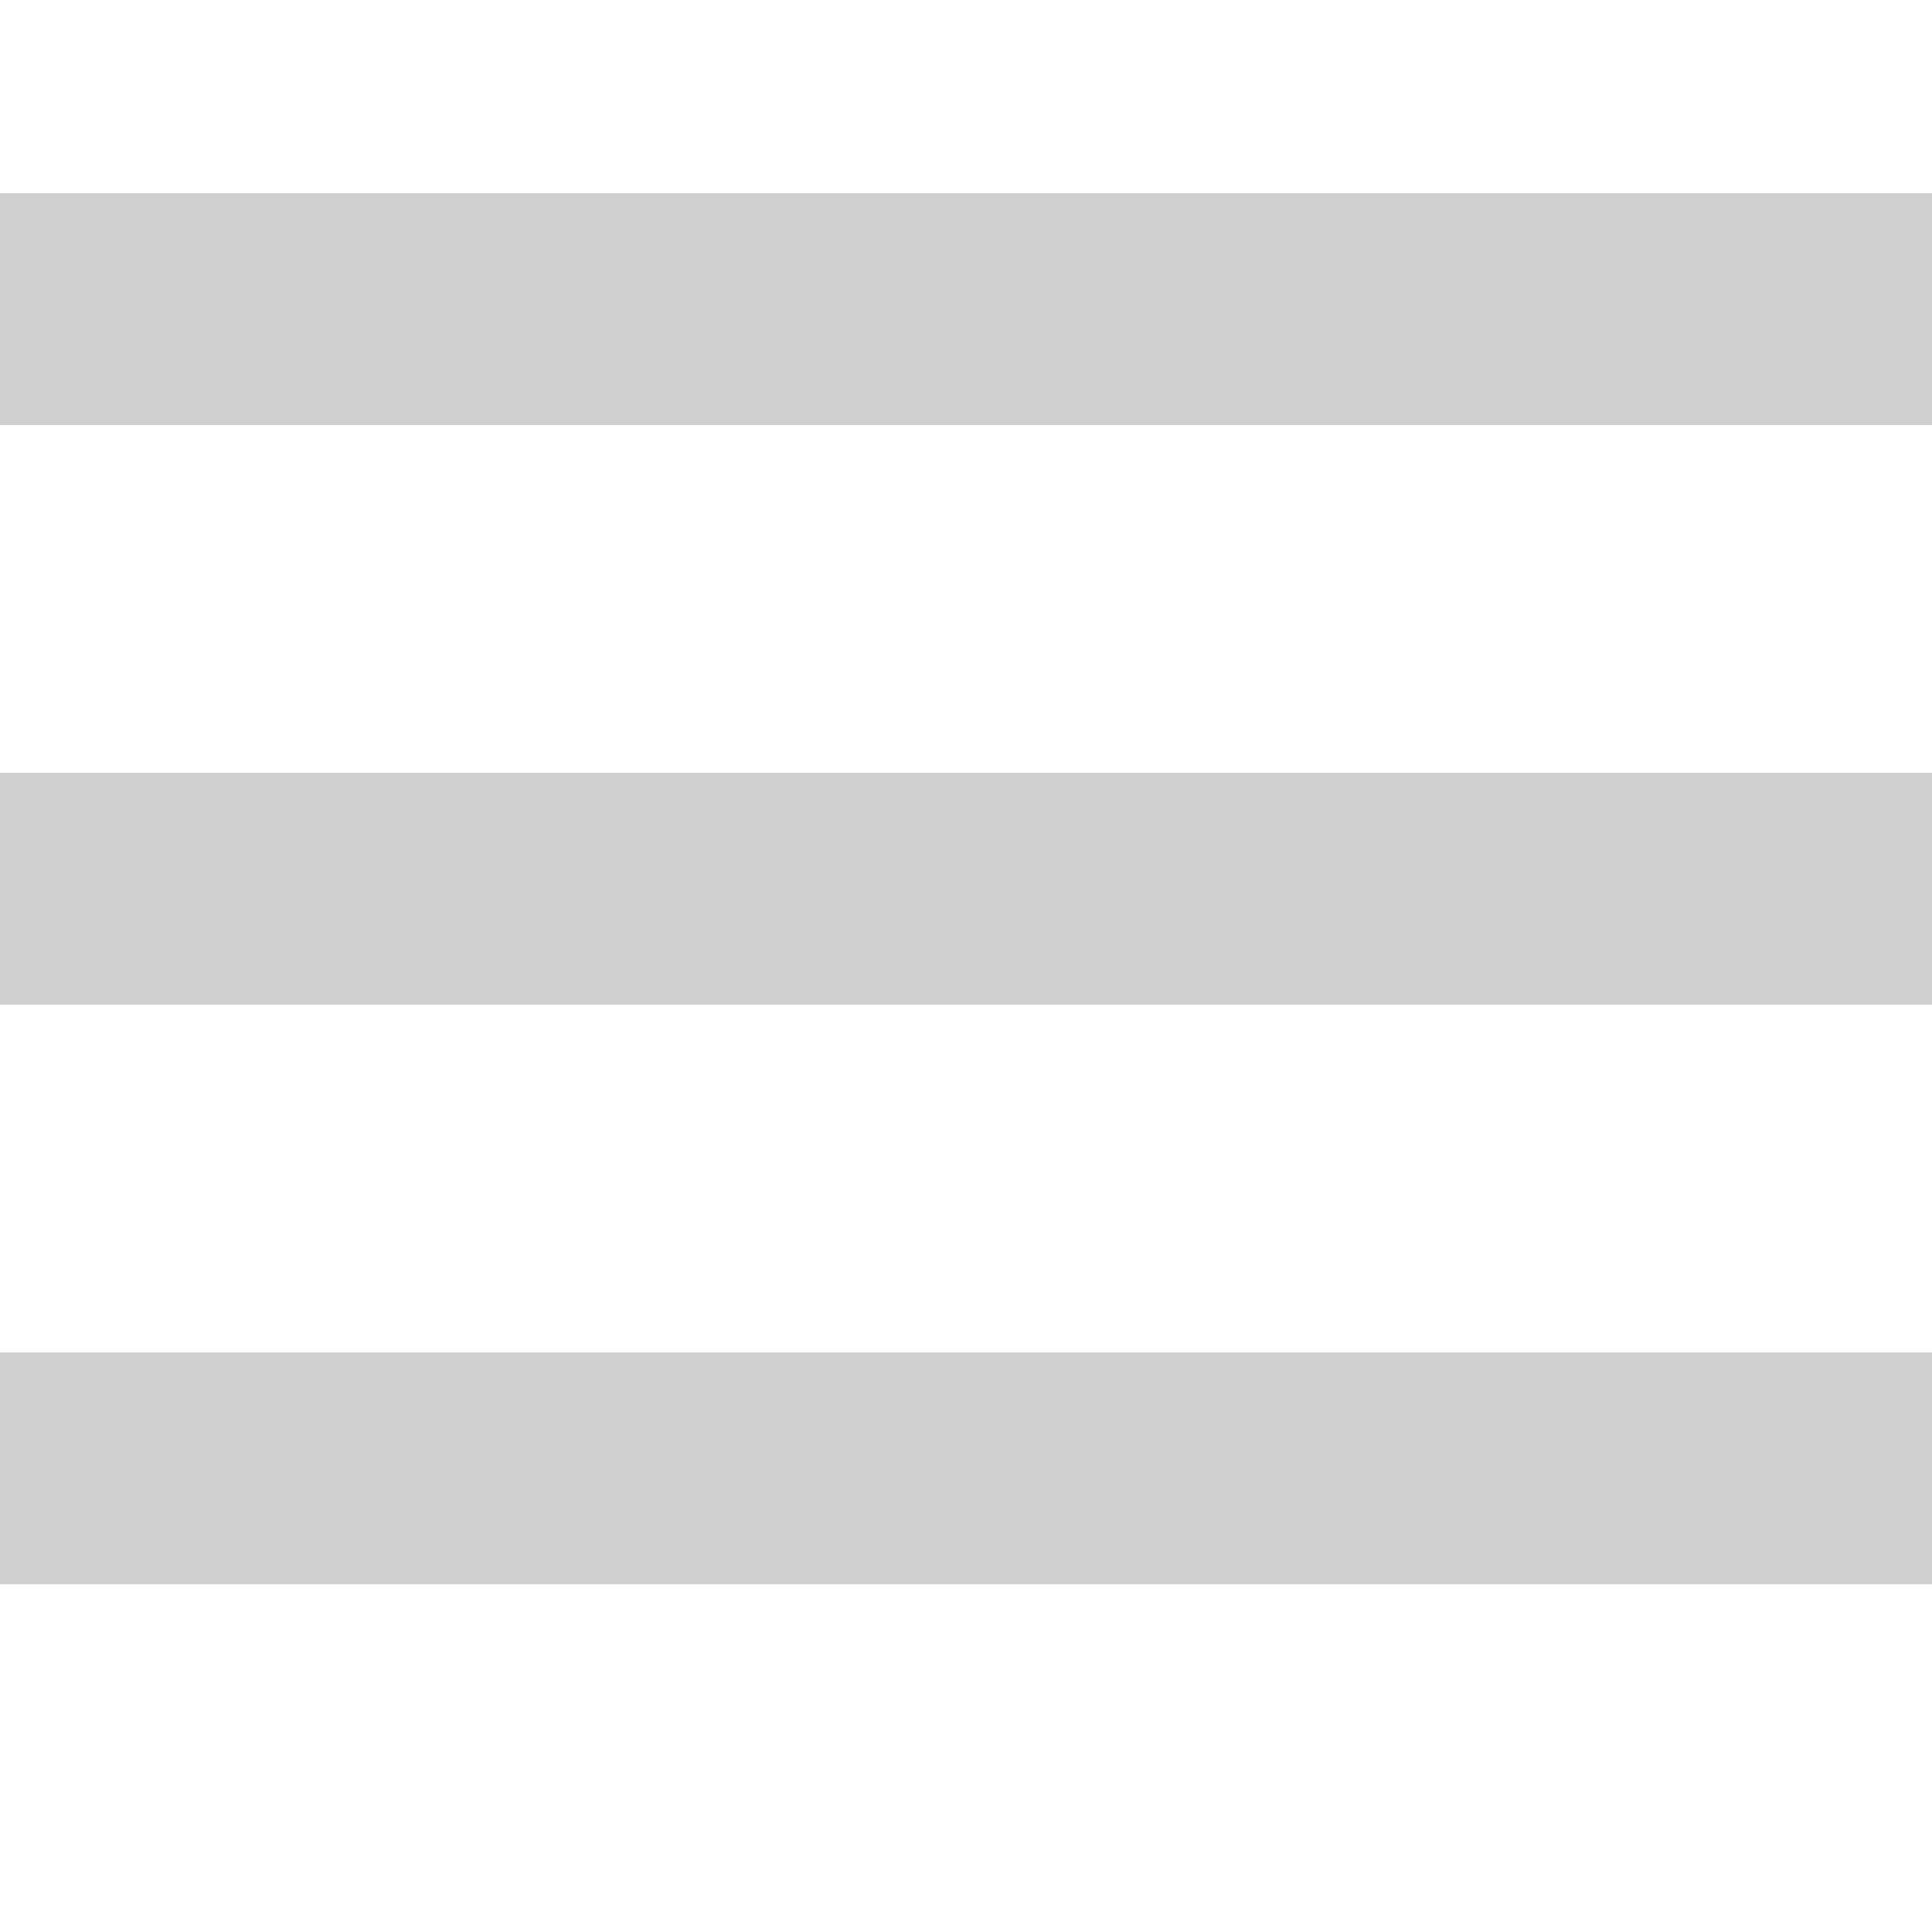
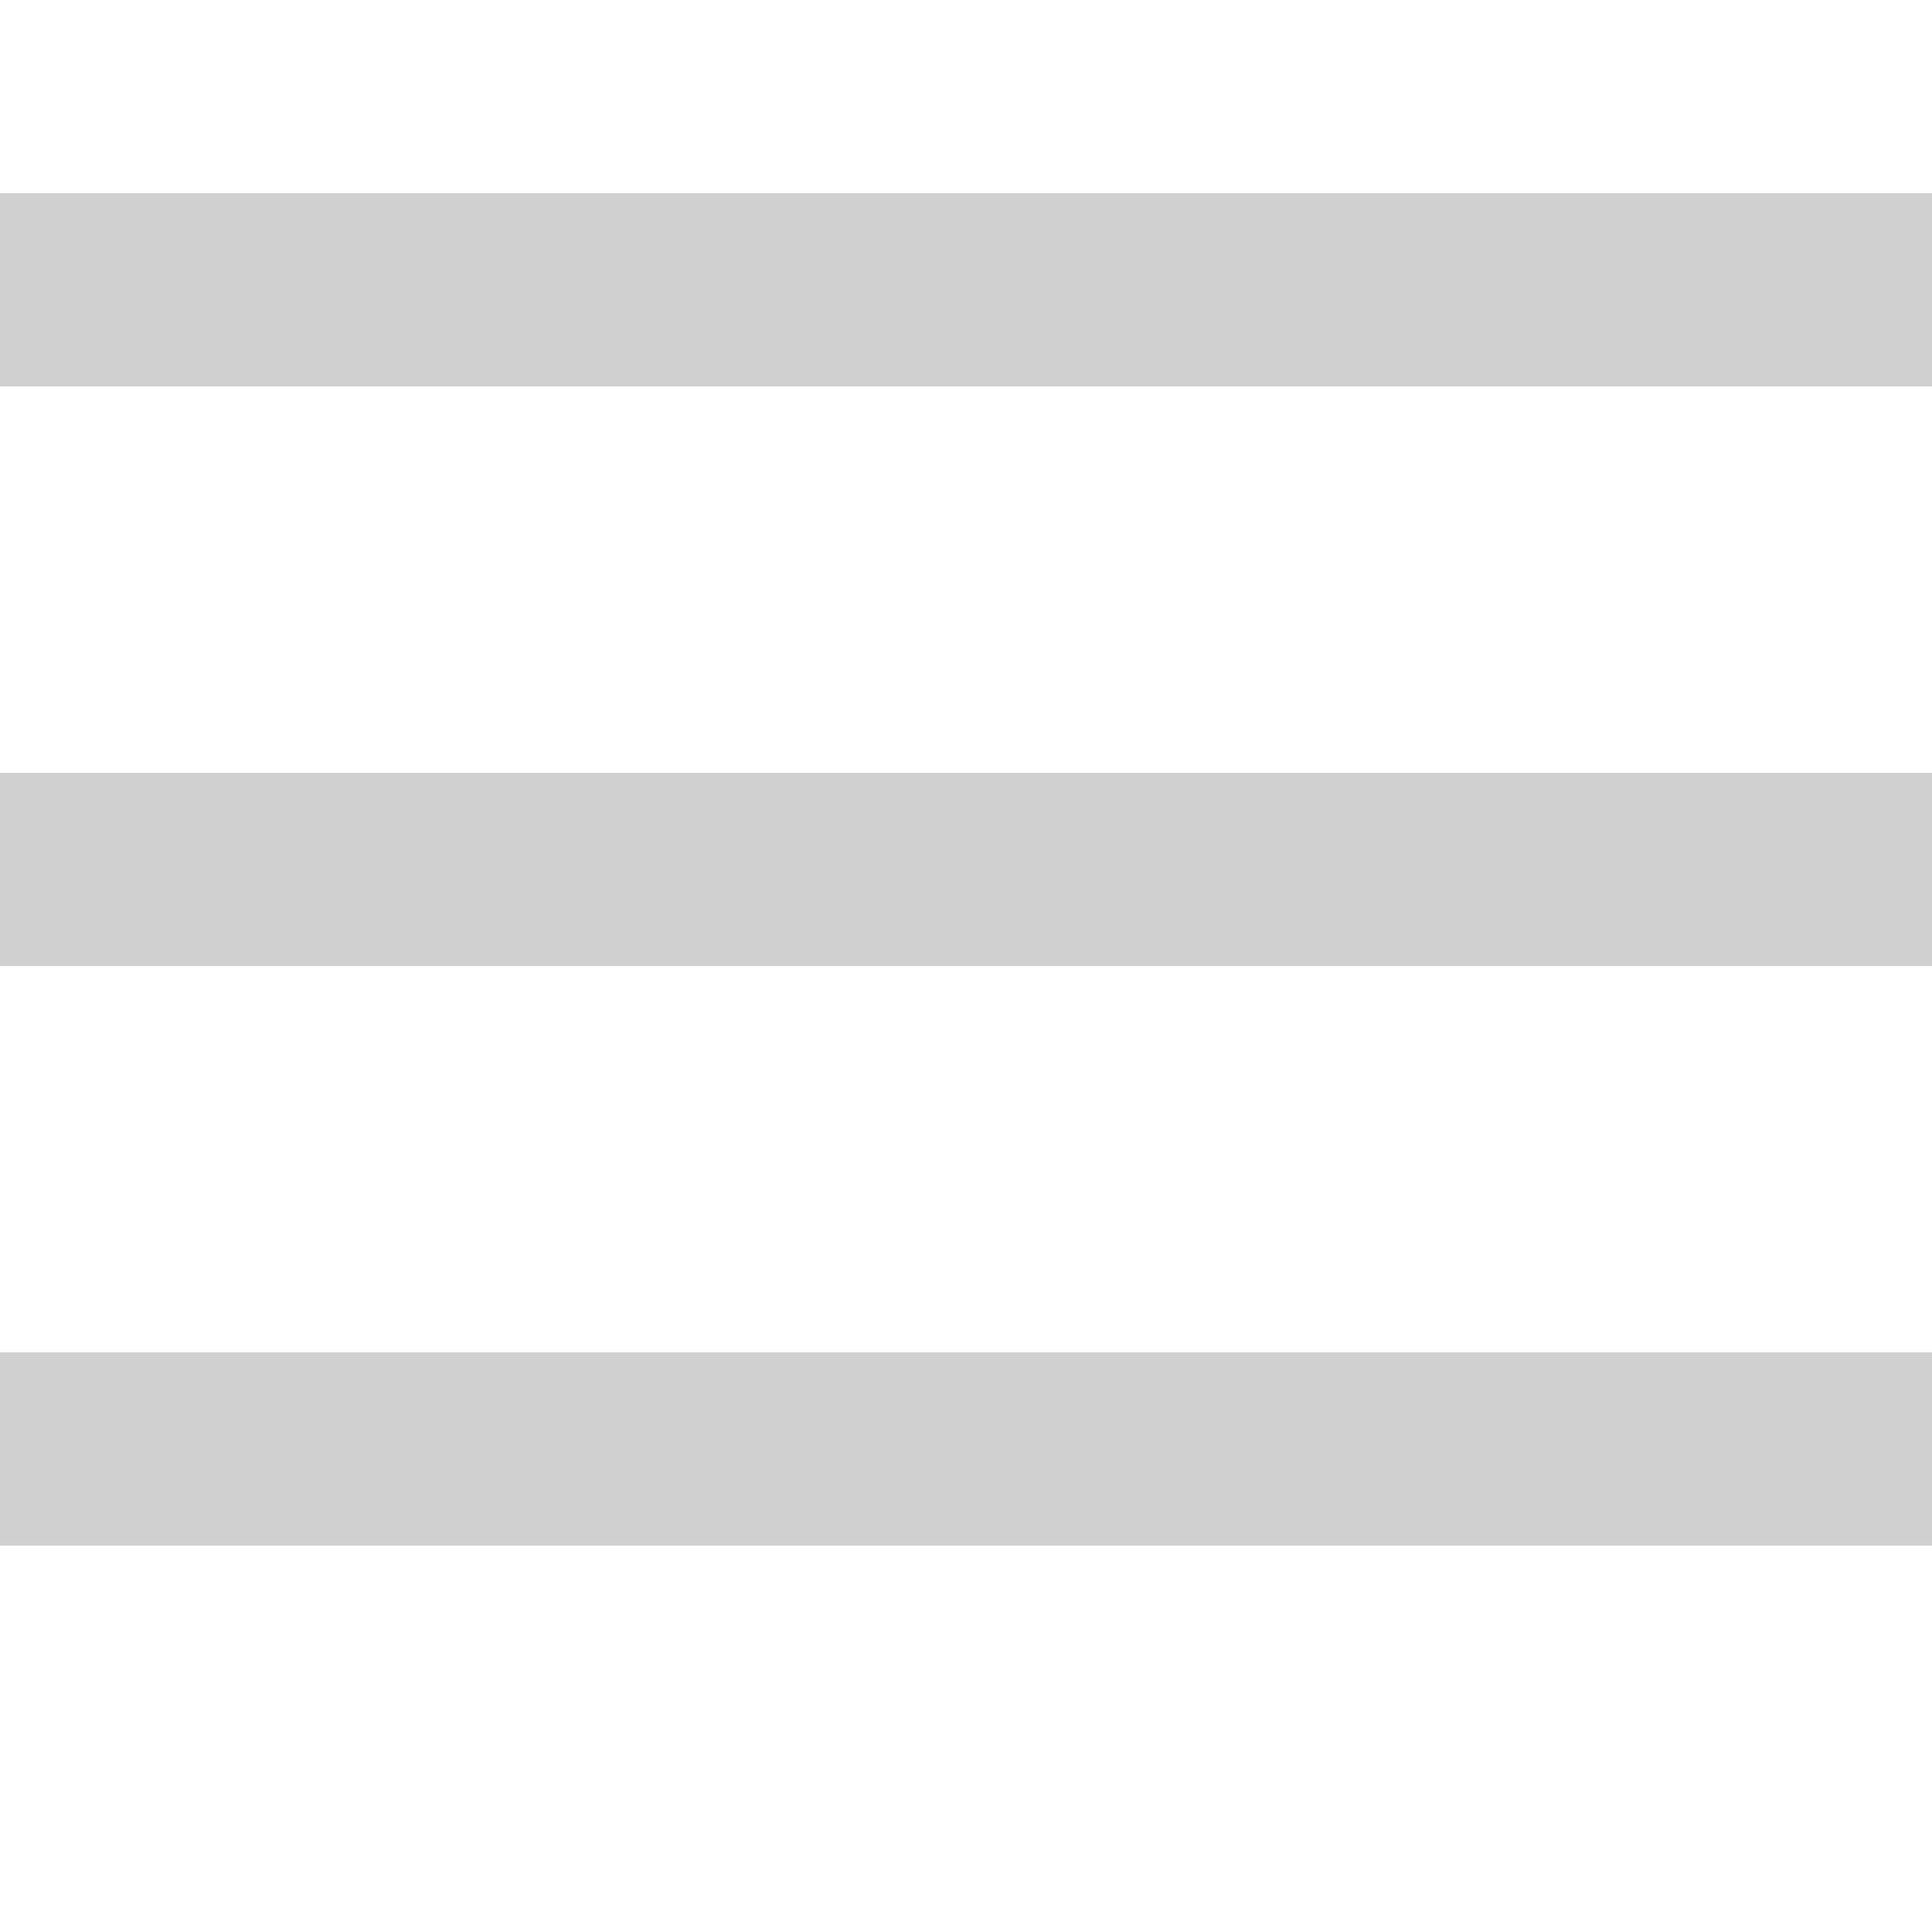
- <svg xmlns="http://www.w3.org/2000/svg" viewBox="0 0 100 80" height="40" width="40">
+ <svg xmlns="http://www.w3.org/2000/svg" width="100" height="100" viewBox="0 -10 100 100">
  <g fill="#d0d0d0">
-     <rect y="0" width="100" height="12" />
-     <rect y="30" width="100" height="12" />
-     <rect y="60" width="100" height="12" />
+     <rect y="0" width="100" height="10" />
+     <rect y="30" width="100" height="10" />
+     <rect y="60" width="100" height="10" />
  </g>
</svg>
